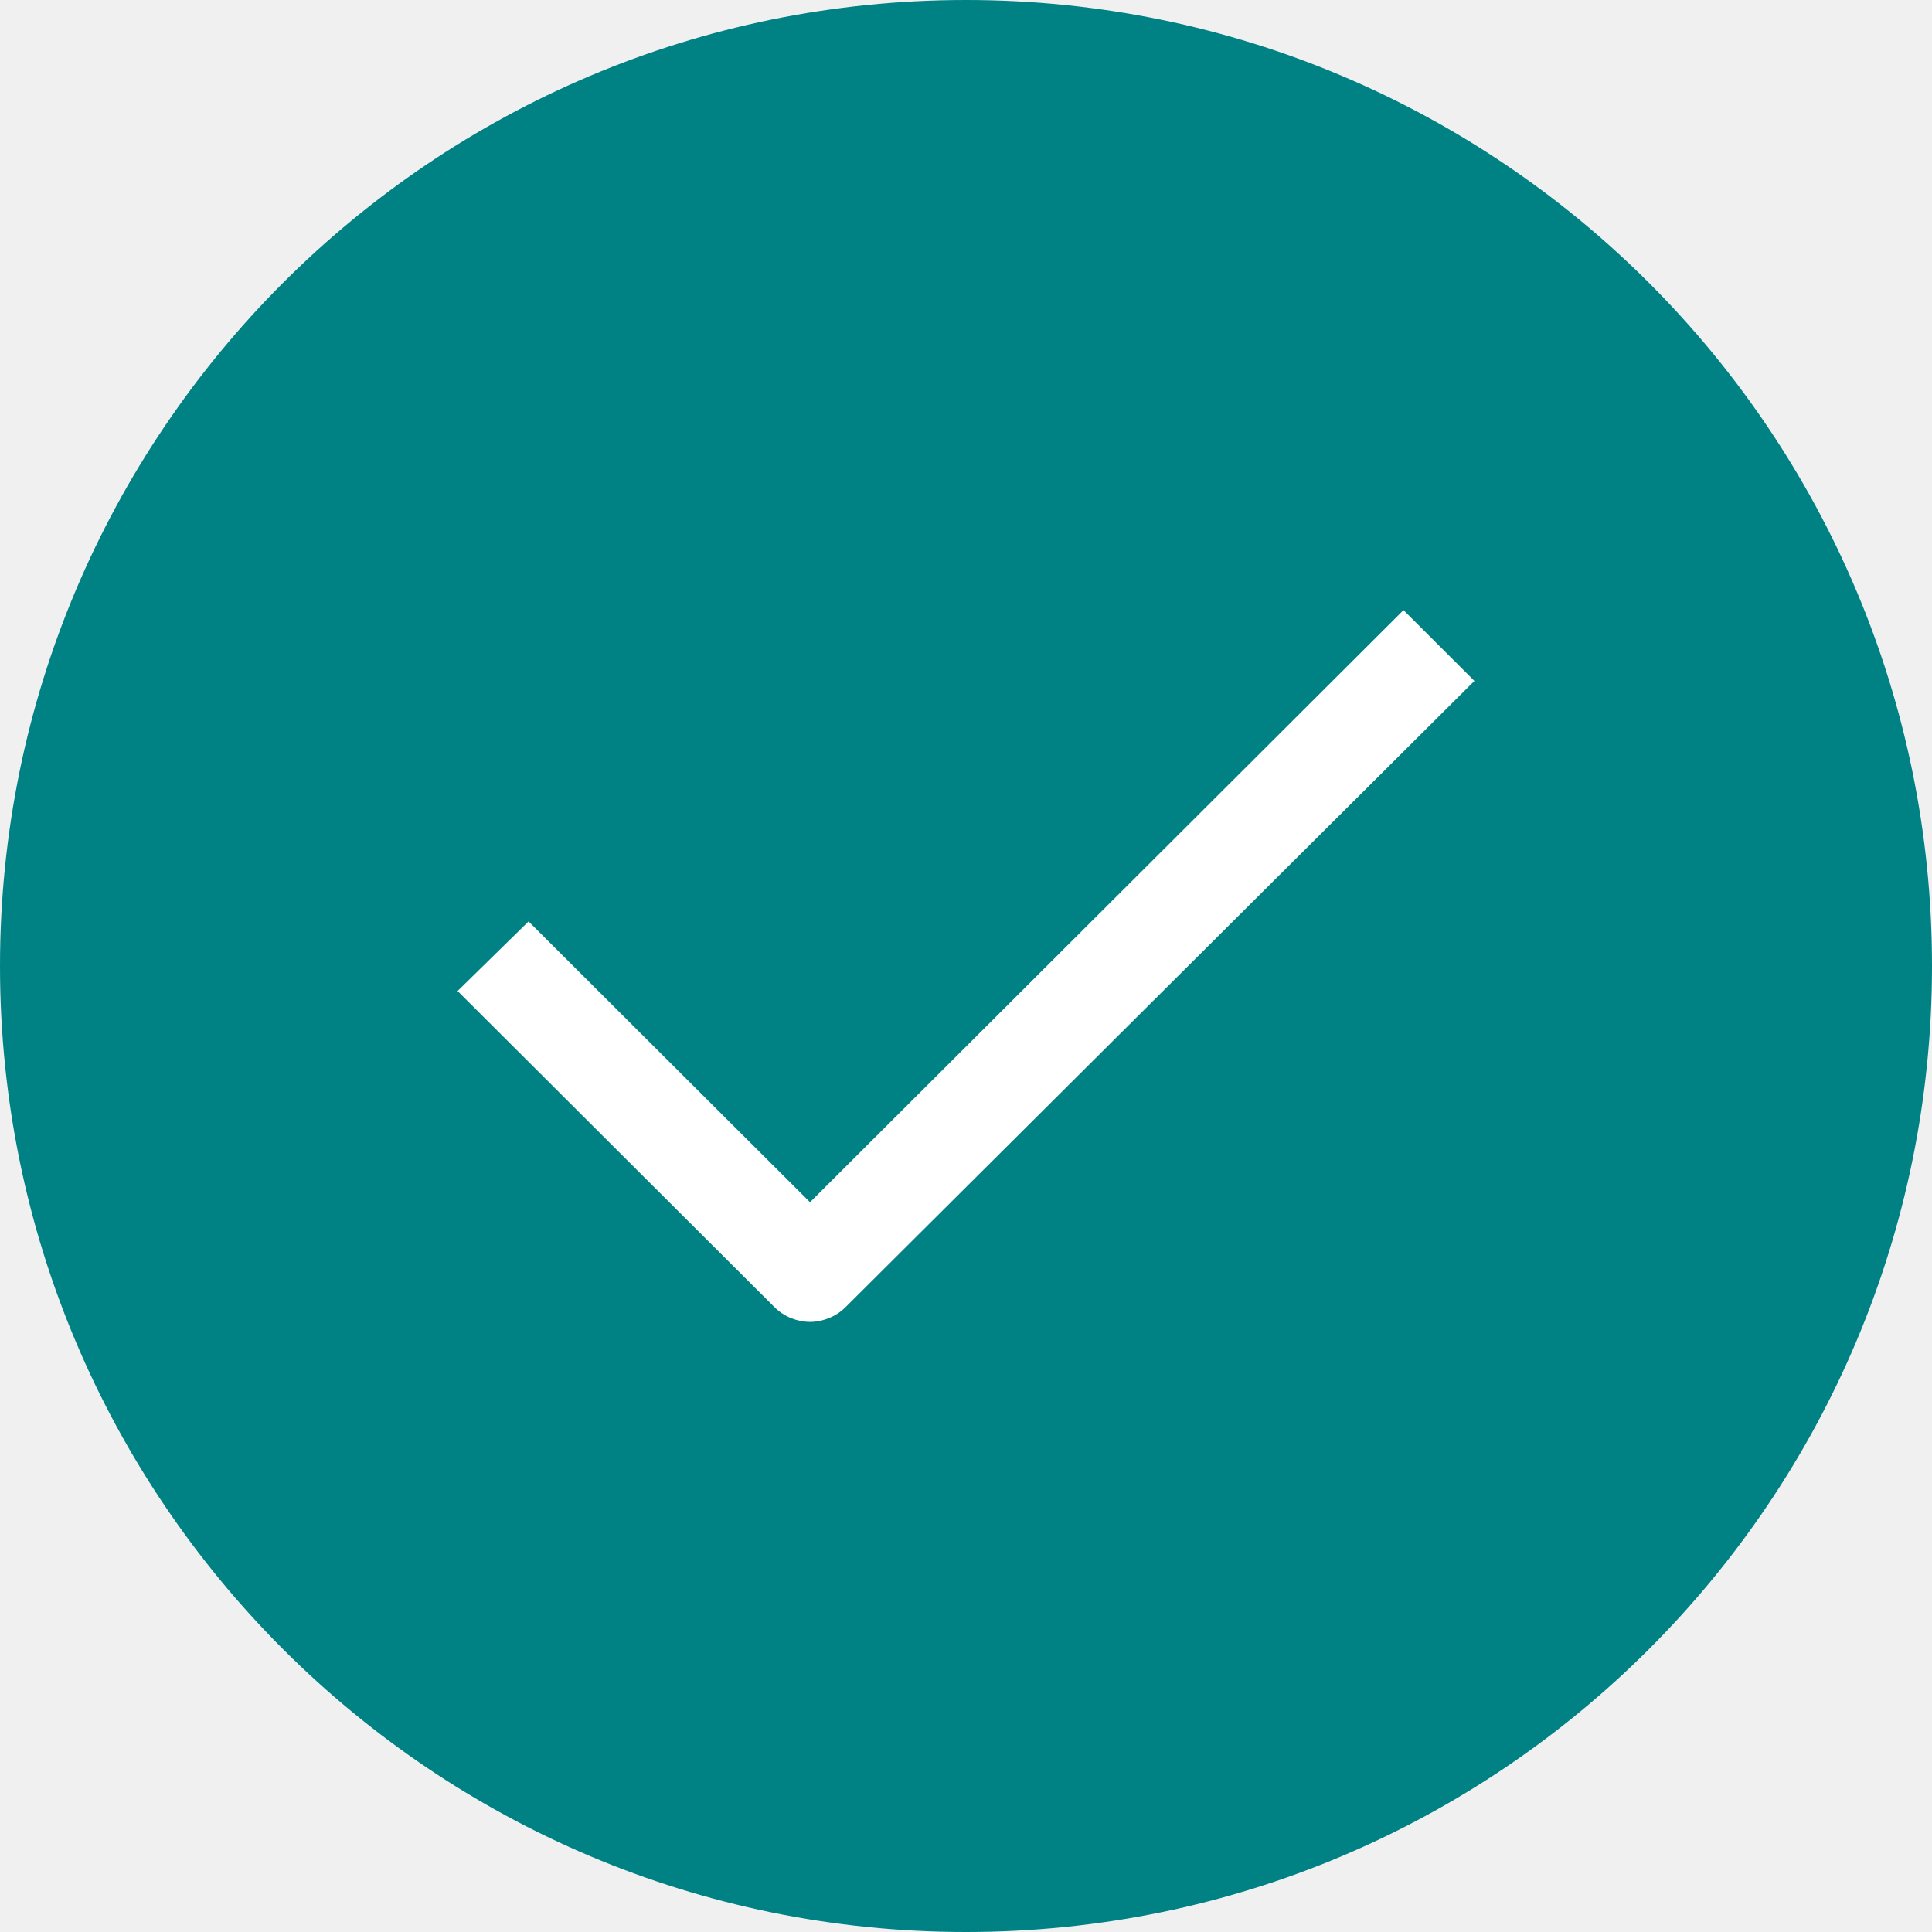
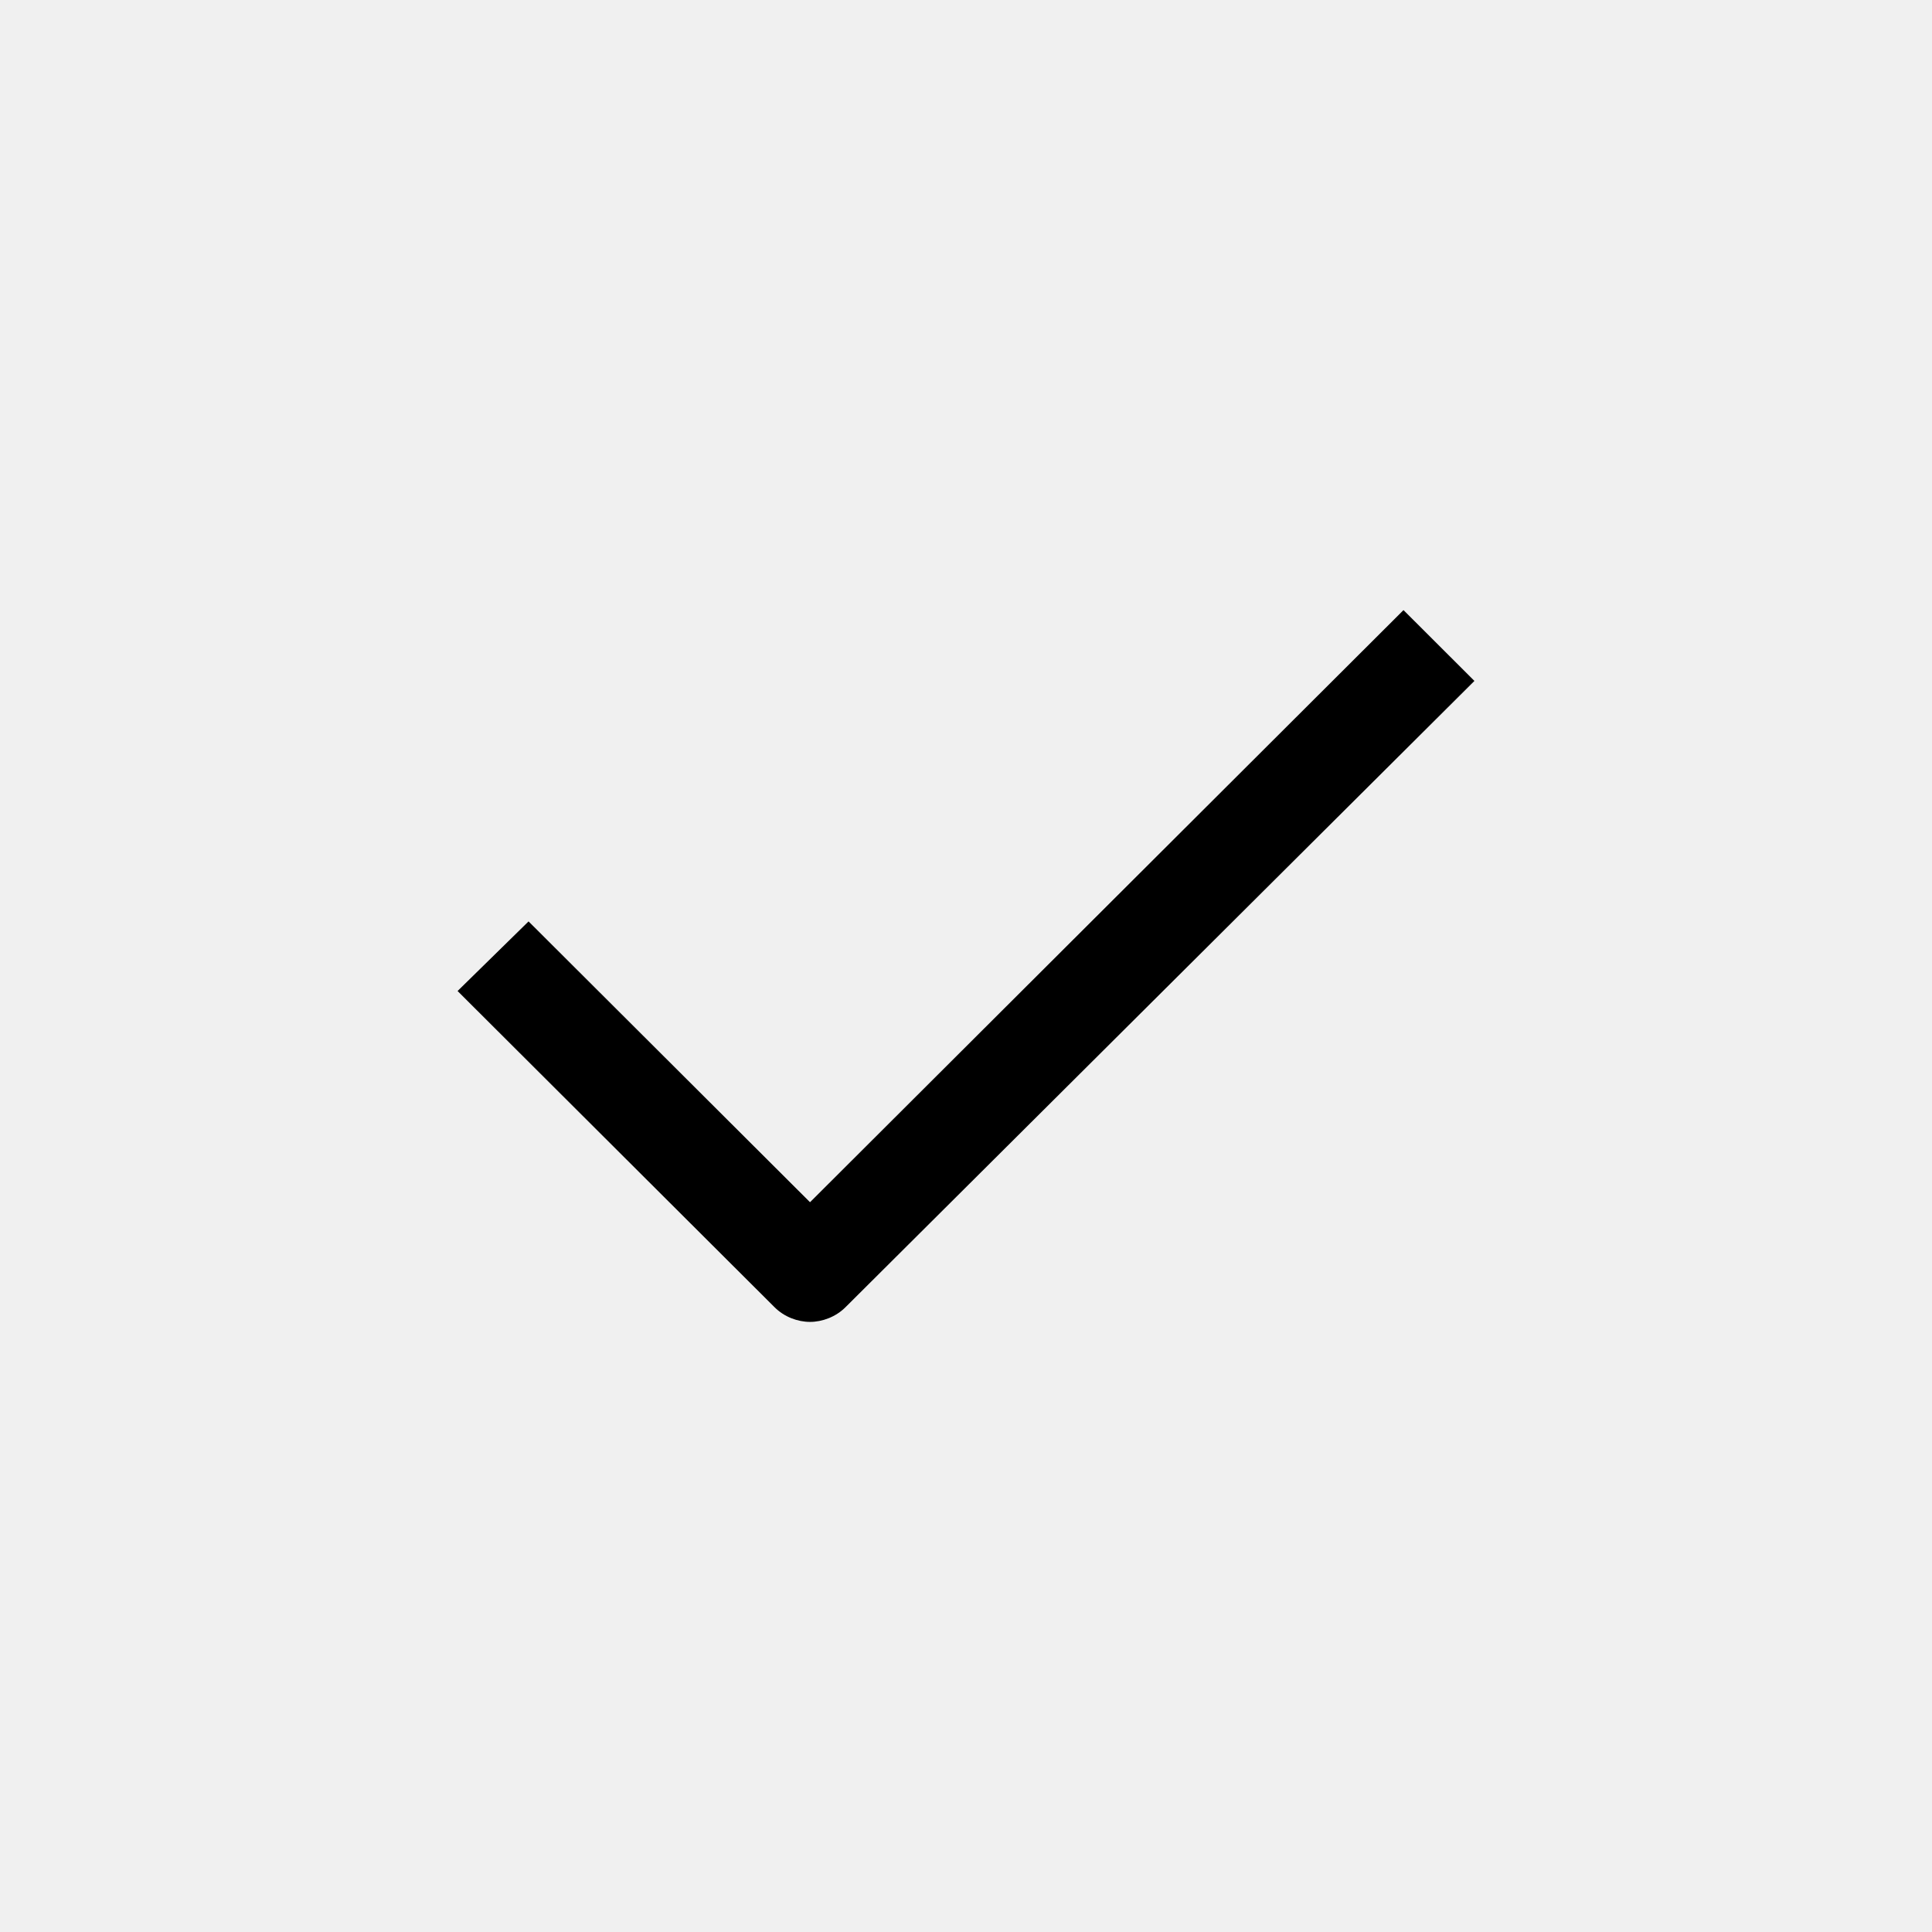
- <svg xmlns="http://www.w3.org/2000/svg" width="38" height="38" viewBox="0 0 38 38" fill="none">
-   <rect width="38" height="38" rx="19" fill="#008184" />
-   <path fill-rule="evenodd" clip-rule="evenodd" d="M15.932 26C15.691 26 15.426 25.903 15.235 25.712L9 19.492L10.396 18.123L15.932 23.646L27.605 12L29 13.393L16.629 25.712C16.437 25.903 16.172 26 15.932 26Z" fill="white" />
+ <svg xmlns="http://www.w3.org/2000/svg" width="38" height="38" viewBox="0 0 38 38" fill="currentColor">
+   <path fill-rule="evenodd" clip-rule="evenodd" d="M15.932 26C15.691 26 15.426 25.903 15.235 25.712L9 19.492L10.396 18.123L15.932 23.646L27.605 12L29 13.393L16.629 25.712C16.437 25.903 16.172 26 15.932 26Z" />
</svg>
